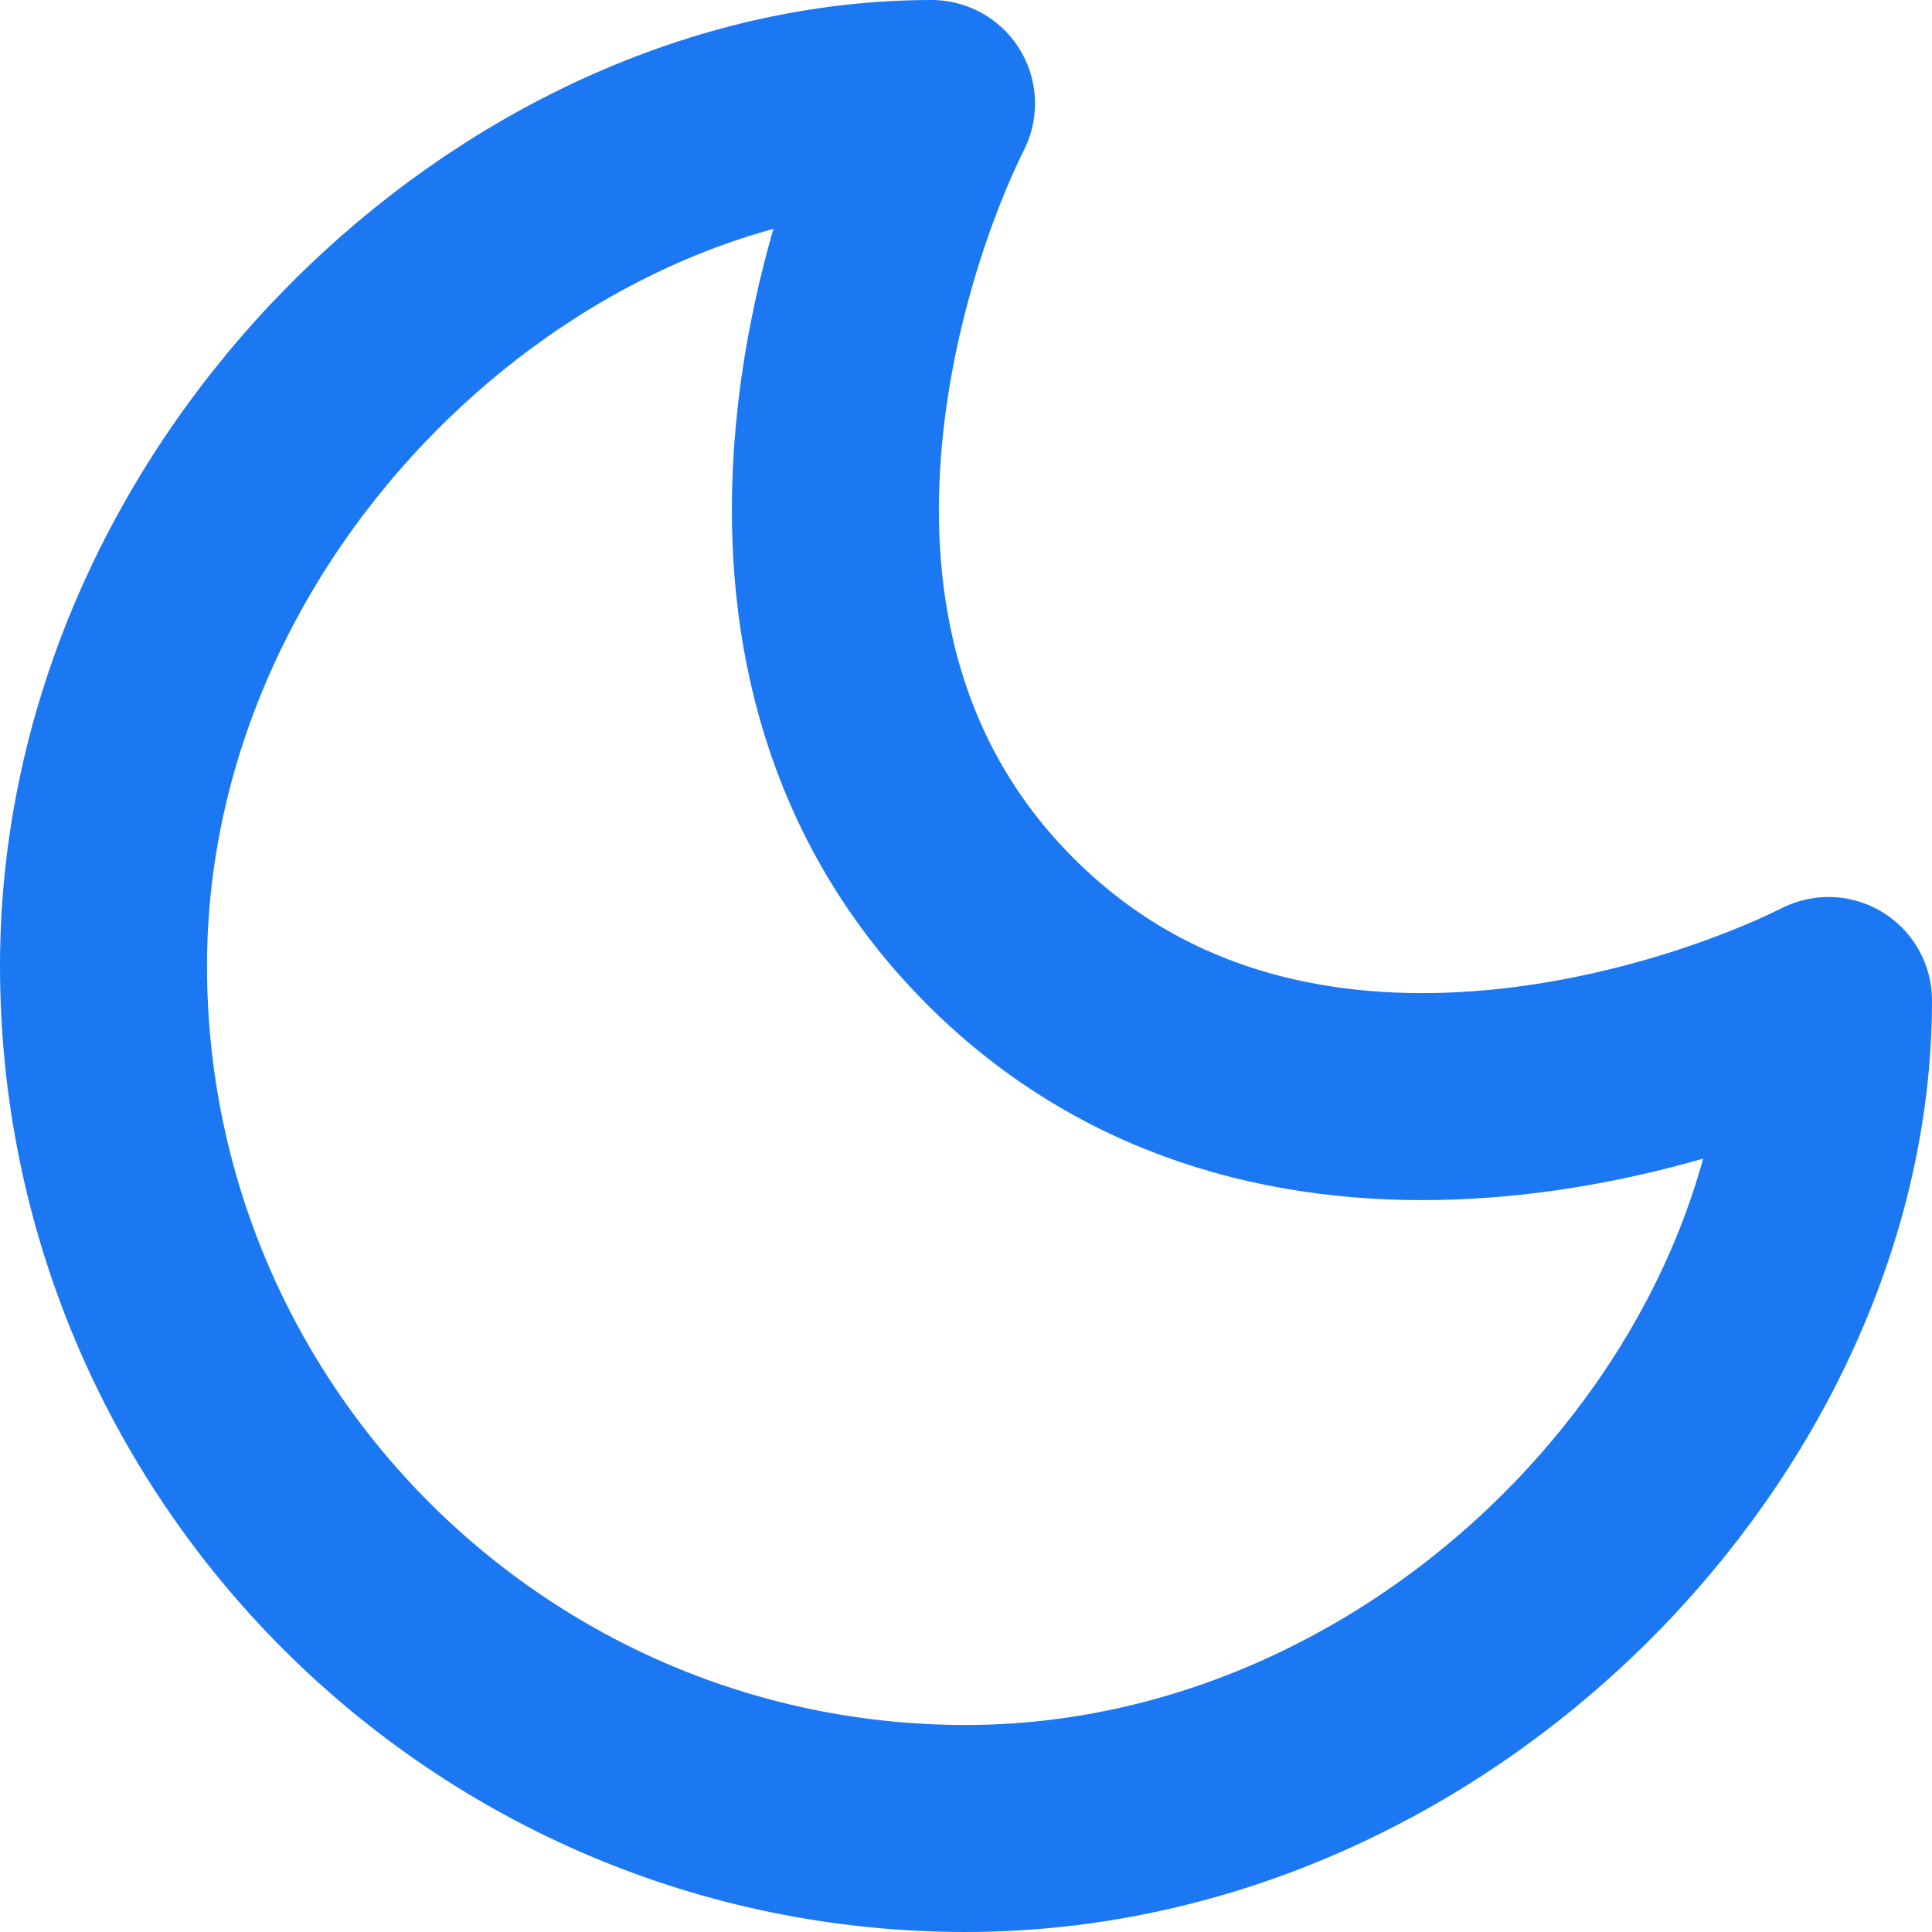
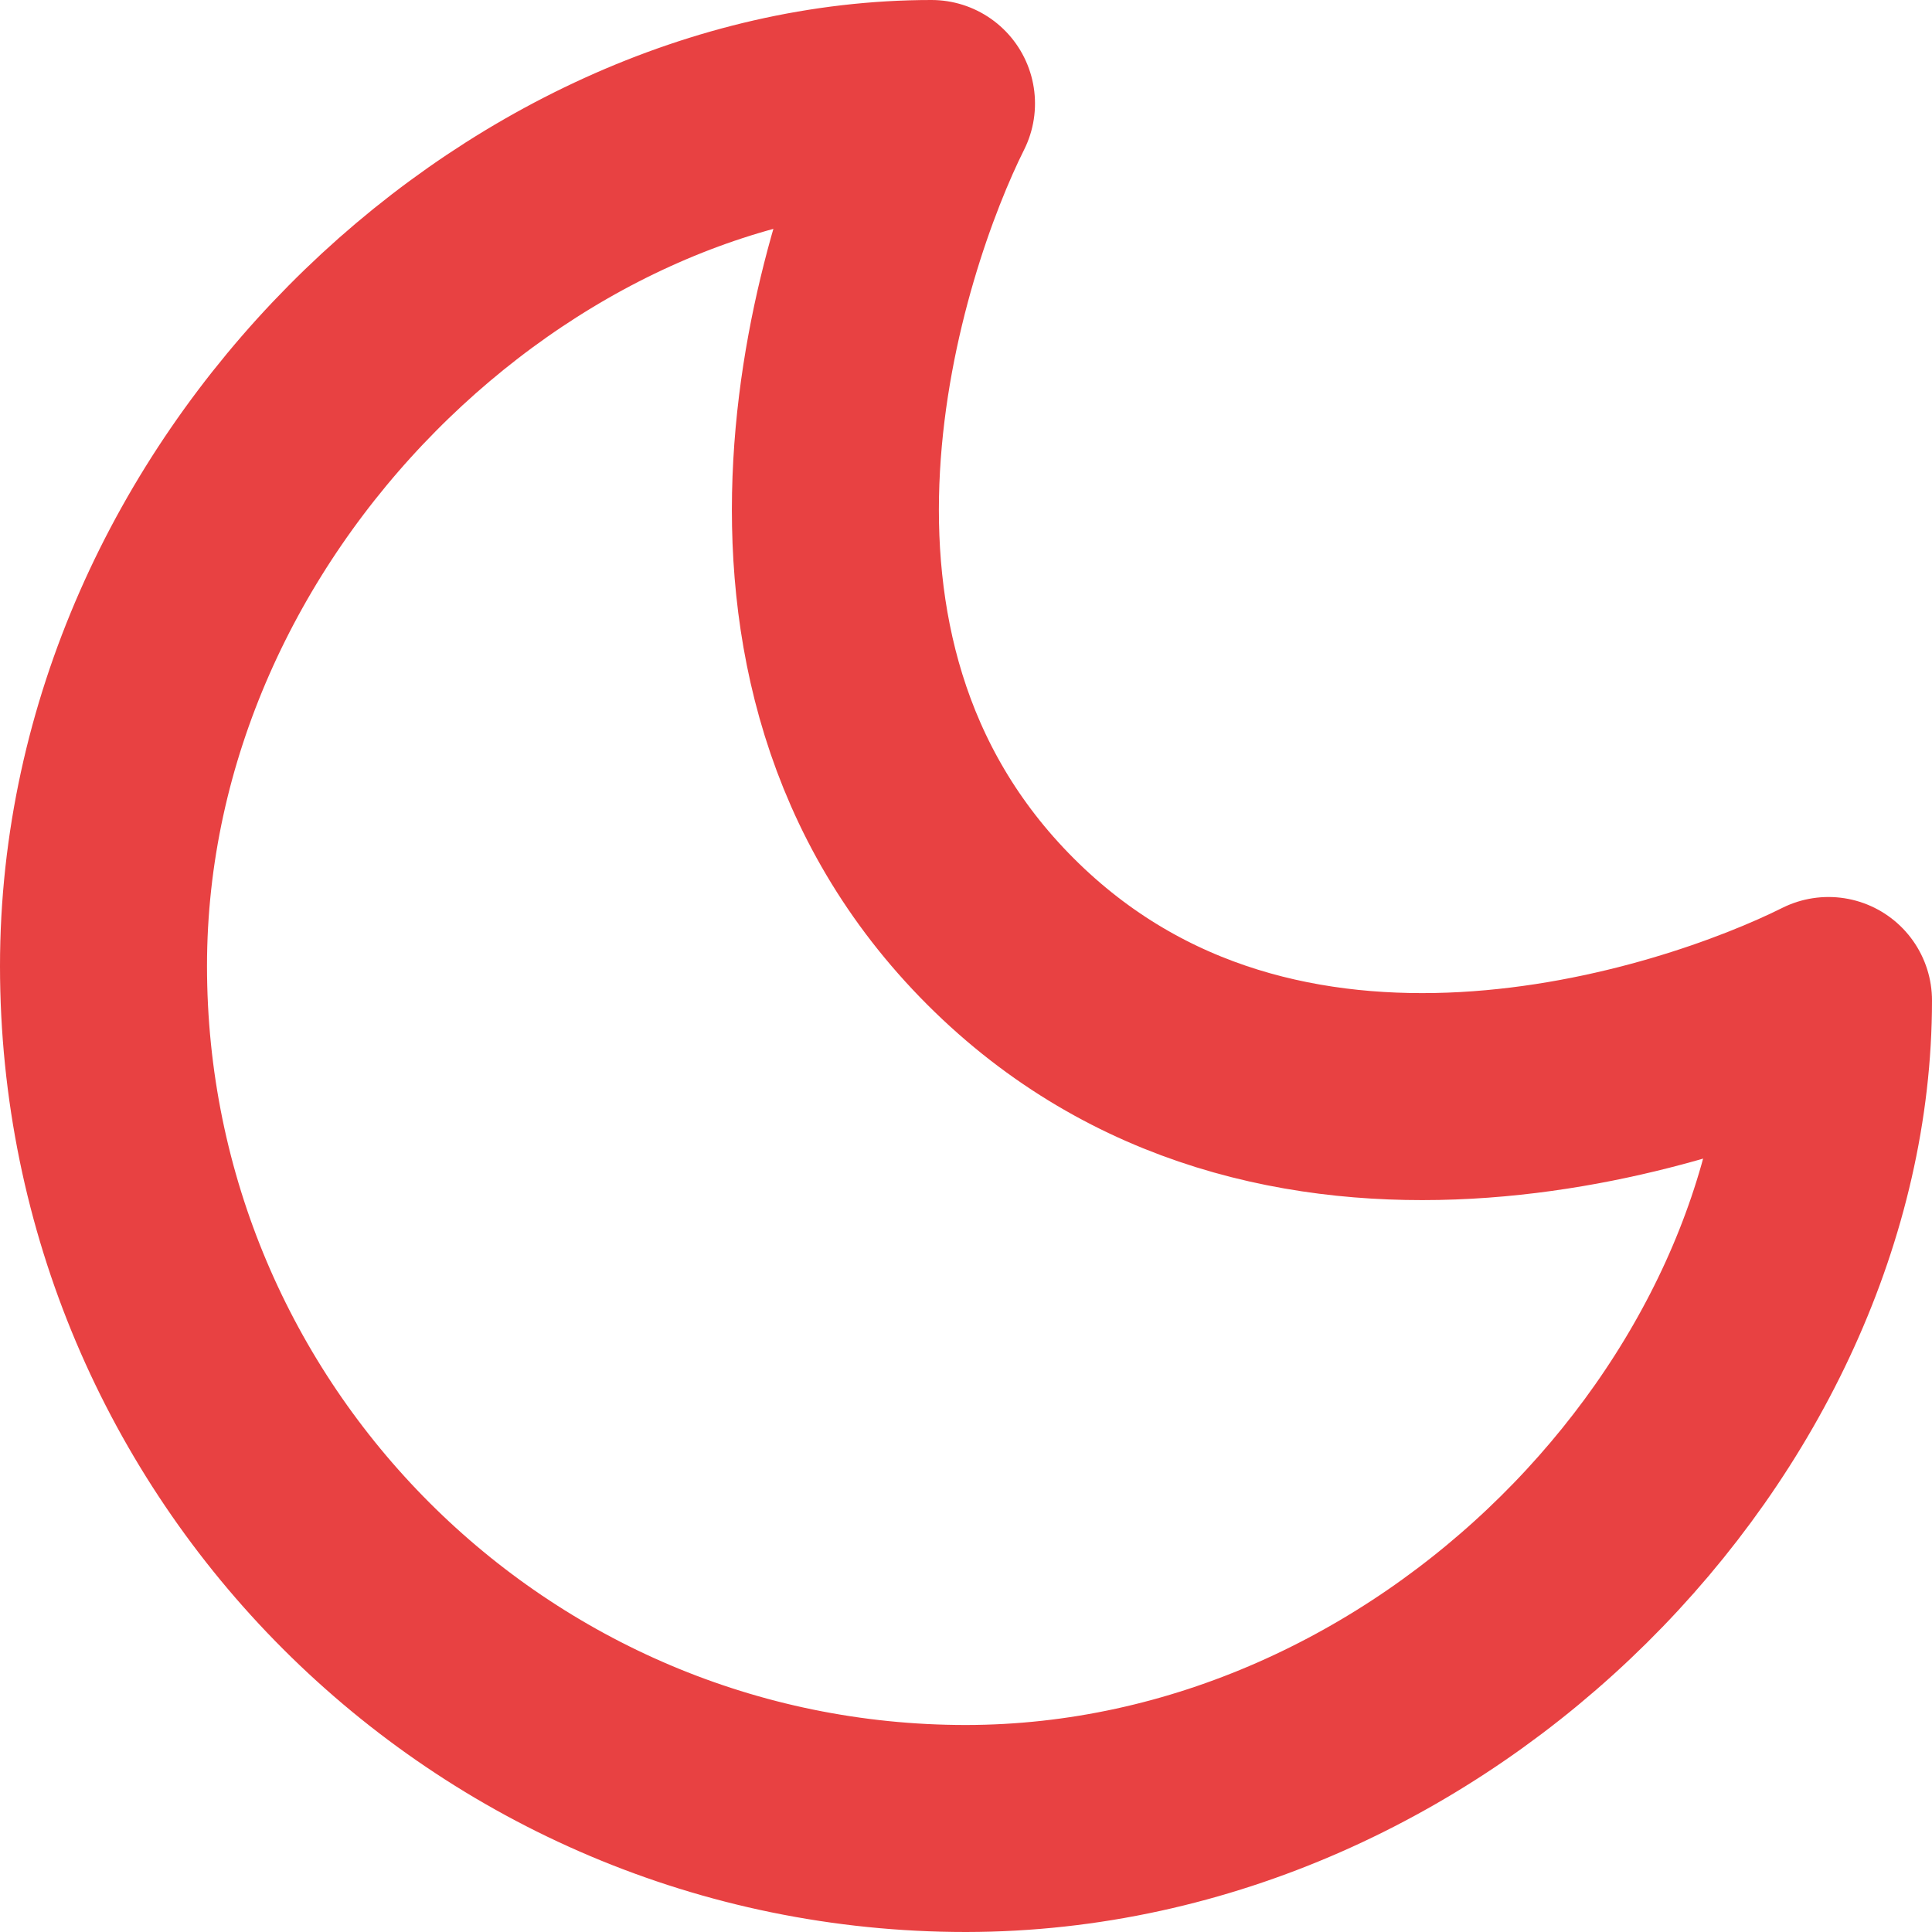
<svg xmlns="http://www.w3.org/2000/svg" width="14" height="14" viewBox="0 0 14 14" fill="none">
-   <path d="M0.75 7C0.75 10.45 3.55 13.25 7 13.25C10.41 13.247 13.25 10.25 13.25 7.25C12.25 7.75 9.25 8.75 7.25 6.75C5.25 4.75 6.25 1.75 6.75 0.75C3.75 0.75 0.75 3.59 0.75 7Z" stroke="#1b78f2" stroke-width="1.5" stroke-linecap="round" stroke-linejoin="round" />
+   <path d="M0.75 7C0.75 10.45 3.55 13.25 7 13.25C10.41 13.247 13.25 10.25 13.25 7.25C12.25 7.75 9.25 8.75 7.25 6.75C5.25 4.75 6.25 1.75 6.75 0.75C3.75 0.75 0.75 3.59 0.75 7Z" stroke="#e84142" stroke-width="1.5" stroke-linecap="round" stroke-linejoin="round" />
</svg>
